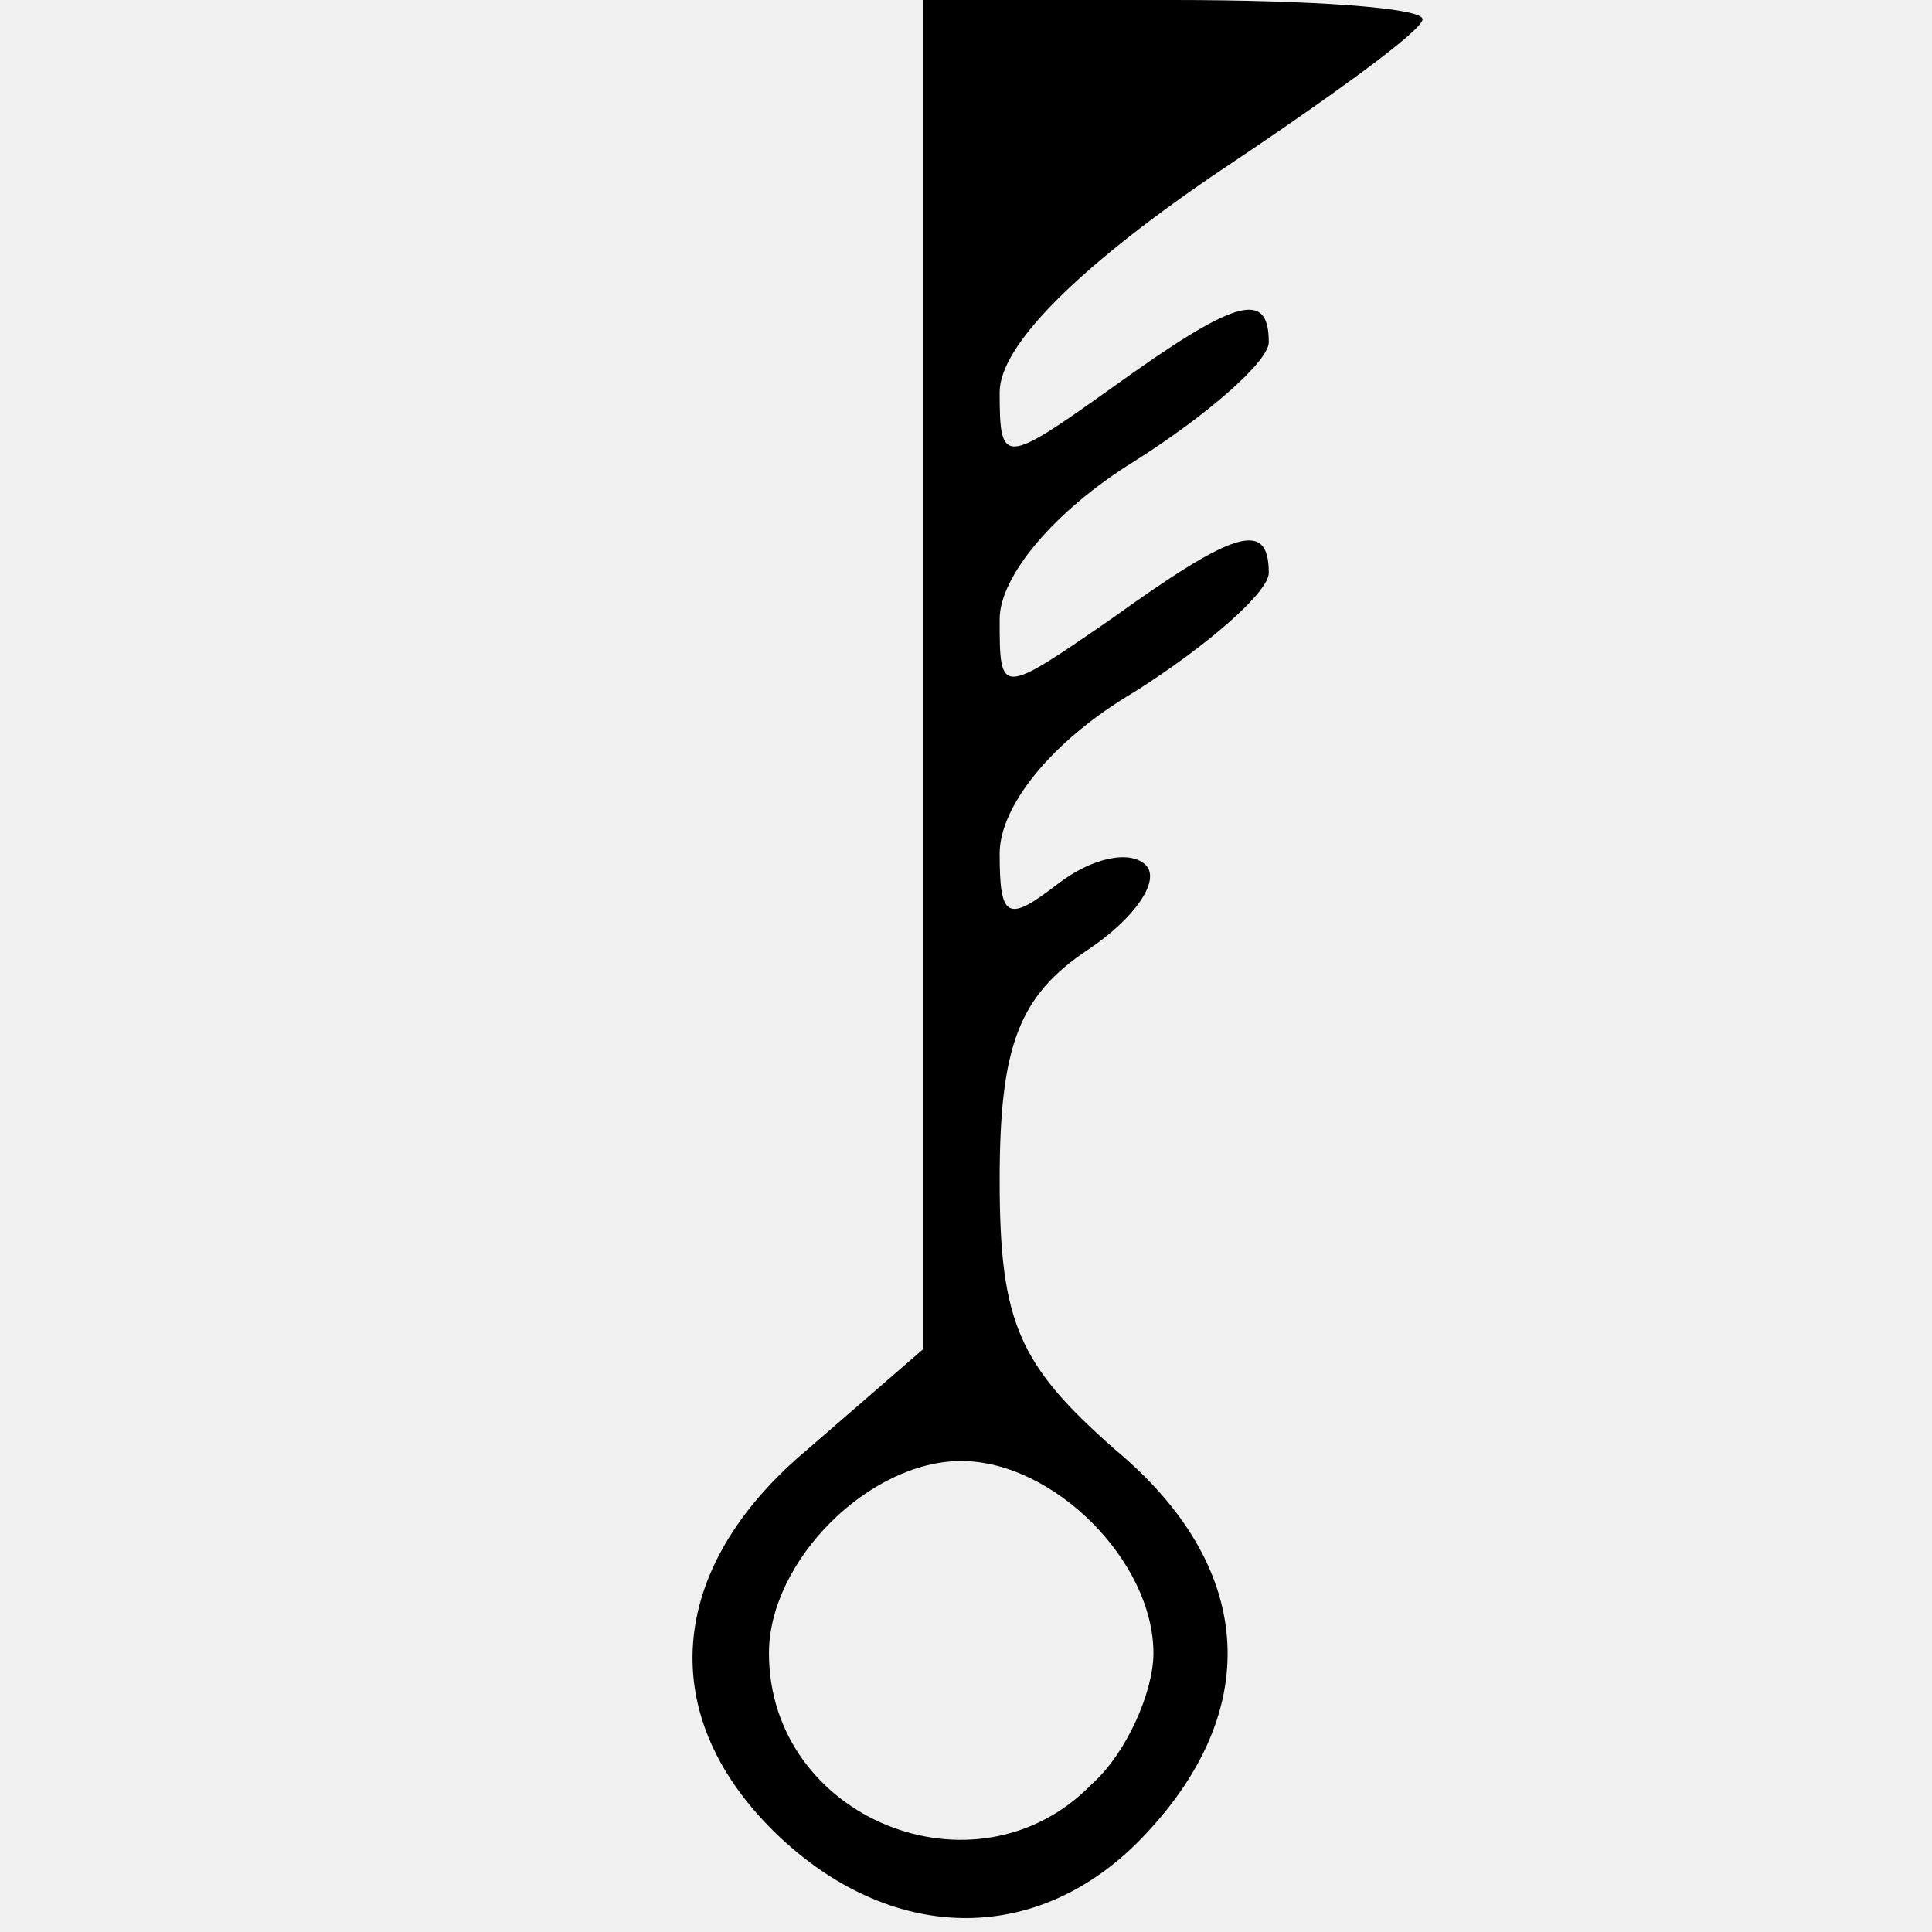
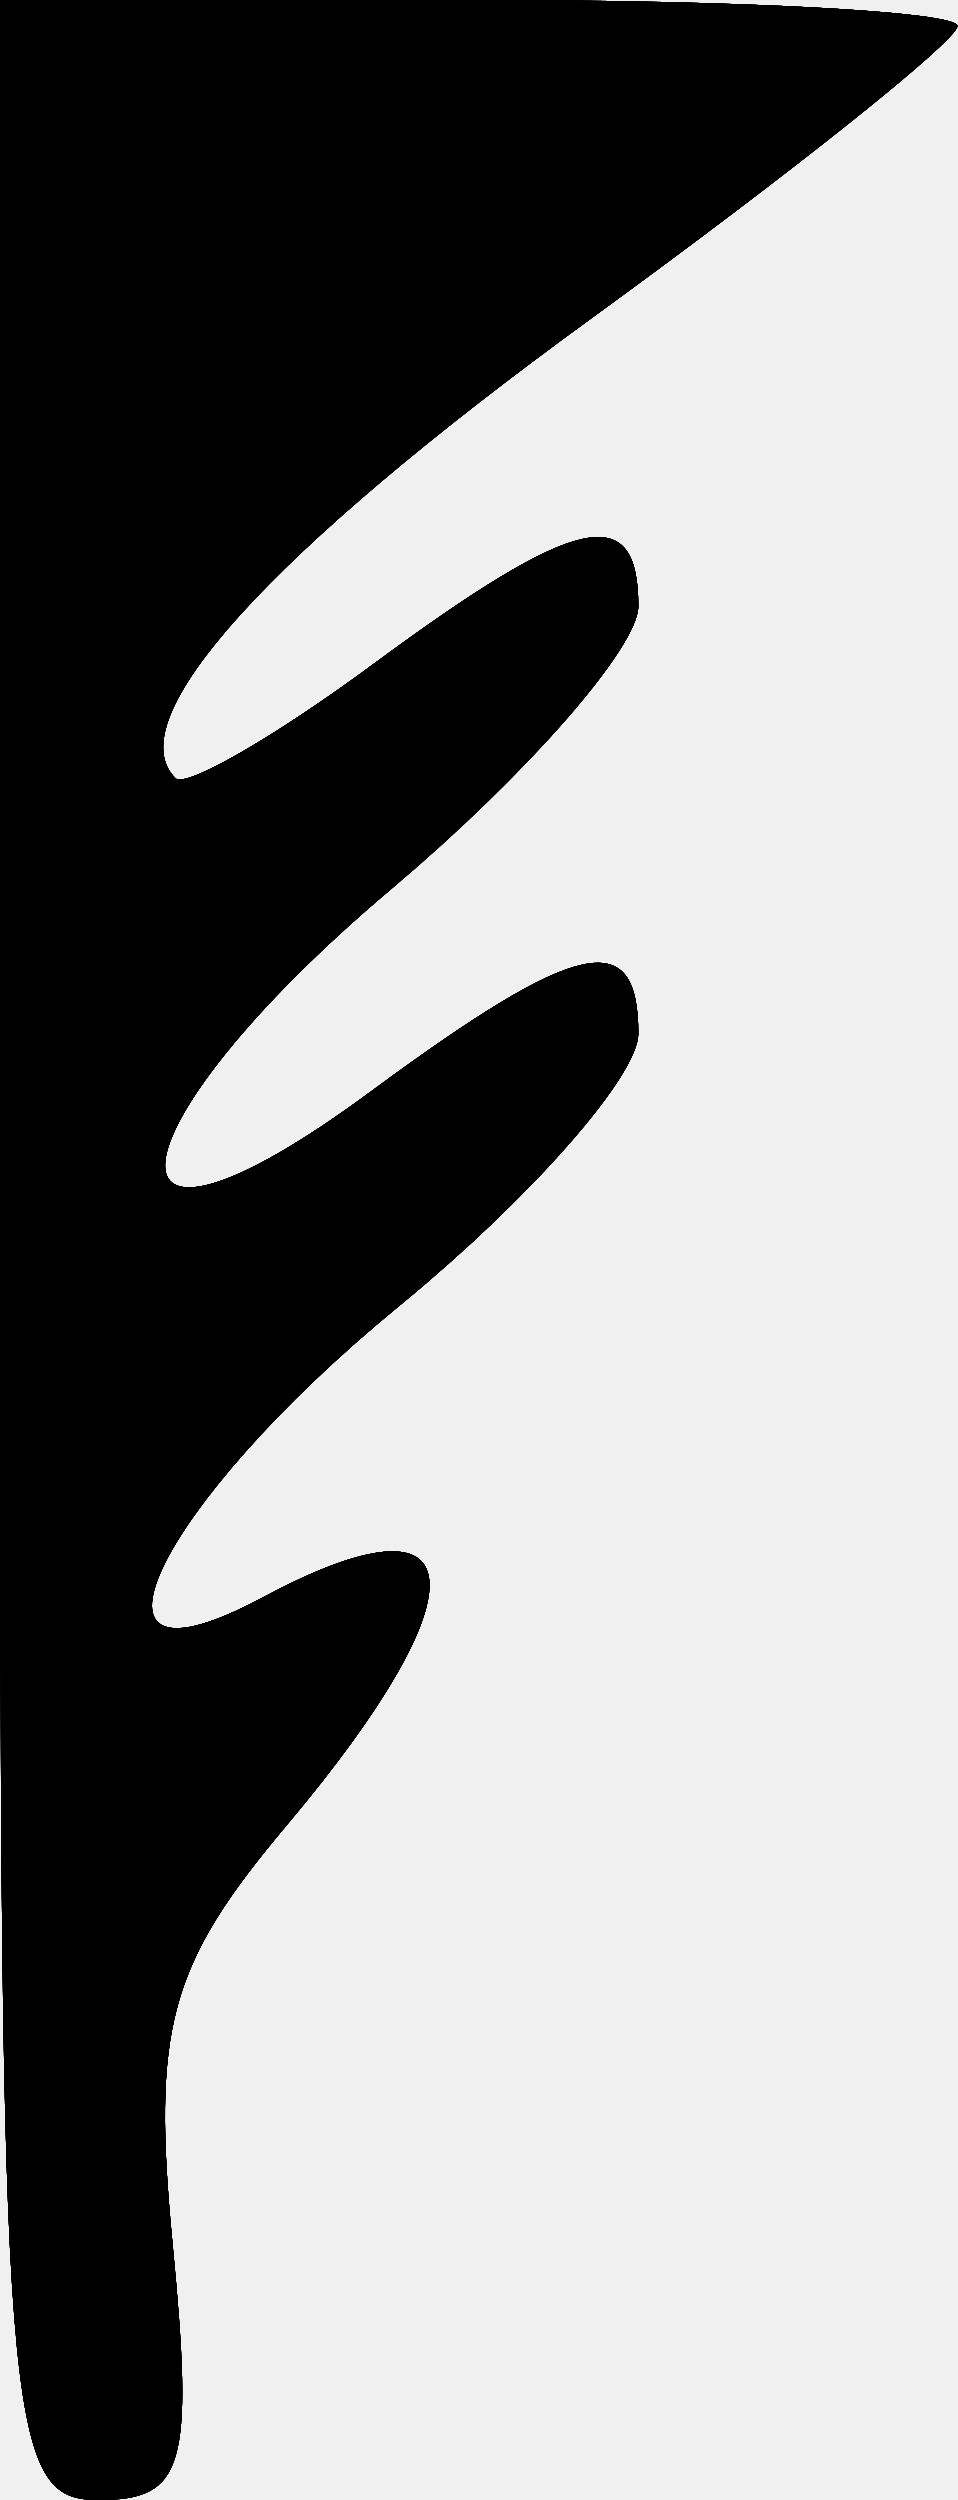
- <svg xmlns="http://www.w3.org/2000/svg" width="67" height="67" viewBox="0 0 67 67" fill="none">
-   <g clip-path="url(#clip0_9_31)">
-     <path d="M40.667 0L32 0V23.467L32 46.8L28 50.267C23.067 54.4 22.667 59.6 27.067 63.733C31.067 67.467 36.133 67.467 39.733 63.6C43.867 59.2 43.467 54.267 38.667 50.267C35.333 47.333 34.667 45.867 34.667 40.933C34.667 36.267 35.333 34.533 37.733 32.933C39.333 31.867 40.267 30.533 39.733 30C39.2 29.467 37.867 29.733 36.667 30.667C34.933 32 34.667 31.867 34.667 29.6C34.667 28 36.4 25.733 39.333 24C41.867 22.4 44 20.533 44 19.867C44 18 42.8 18.4 38.533 21.467C34.667 24.133 34.667 24.133 34.667 21.467C34.667 20 36.533 17.733 39.333 16C41.867 14.4 44 12.533 44 11.867C44 10 42.8 10.4 38.533 13.467C34.8 16.133 34.667 16.133 34.667 13.6C34.667 12 37.333 9.333 42 6.133C46 3.467 49.333 1.067 49.333 0.667C49.333 0.267 45.467 0 40.667 0ZM37.867 61.867C33.867 66 26.667 63.067 26.667 57.333C26.667 54.133 30.133 50.667 33.333 50.667C36.533 50.667 40 54.133 40 57.333C40 58.667 39.067 60.8 37.867 61.867Z" fill="black" />
-   </g>
-   <defs>
-     <clipPath id="clip0_9_31">
-       <rect width="66.667" height="66.667" fill="white" transform="translate(66.6667) rotate(90)" />
-     </clipPath>
-   </defs>
+ <svg xmlns="http://www.w3.org/2000/svg" width="18" height="47" viewBox="0 0 18 47" fill="none">
+   <path fill-rule="evenodd" clip-rule="evenodd" d="M0 23.5C0 45.713 0.102 47 1.853 47C3.464 47 3.646 46.372 3.246 42.205C2.853 38.115 3.169 36.953 5.392 34.31C9.144 29.852 8.934 27.895 4.934 30.035C1.133 32.069 2.879 28.34 7.5 24.554C9.975 22.525 12 20.221 12 19.433C12 17.396 10.874 17.642 6.955 20.533C1.593 24.489 1.927 21.294 7.355 16.712C9.91 14.556 12 12.164 12 11.396C12 9.404 10.857 9.654 7.016 12.488C5.161 13.857 3.488 14.821 3.298 14.631C2.205 13.539 5.035 10.408 11.106 5.992C14.898 3.234 18 0.758 18 0.489C18 0.22 13.95 0 9 0H0V23.5Z" fill="black" />
+   <path fill-rule="evenodd" clip-rule="evenodd" d="M0 23.5C0 45.713 0.102 47 1.853 47C3.464 47 3.646 46.372 3.246 42.205C2.853 38.115 3.169 36.953 5.392 34.31C9.144 29.852 8.934 27.895 4.934 30.035C1.133 32.069 2.879 28.34 7.5 24.554C9.975 22.525 12 20.221 12 19.433C12 17.396 10.874 17.642 6.955 20.533C1.593 24.489 1.927 21.294 7.355 16.712C9.91 14.556 12 12.164 12 11.396C12 9.404 10.857 9.654 7.016 12.488C5.161 13.857 3.488 14.821 3.298 14.631C2.205 13.539 5.035 10.408 11.106 5.992C14.898 3.234 18 0.758 18 0.489C18 0.22 13.95 0 9 0H0V23.5Z" fill="black" />
+   <path fill-rule="evenodd" clip-rule="evenodd" d="M0 23.5C0 45.713 0.102 47 1.853 47C3.464 47 3.646 46.372 3.246 42.205C2.853 38.115 3.169 36.953 5.392 34.31C9.144 29.852 8.934 27.895 4.934 30.035C1.133 32.069 2.879 28.34 7.5 24.554C9.975 22.525 12 20.221 12 19.433C12 17.396 10.874 17.642 6.955 20.533C1.593 24.489 1.927 21.294 7.355 16.712C9.91 14.556 12 12.164 12 11.396C12 9.404 10.857 9.654 7.016 12.488C5.161 13.857 3.488 14.821 3.298 14.631C2.205 13.539 5.035 10.408 11.106 5.992C14.898 3.234 18 0.758 18 0.489C18 0.22 13.95 0 9 0H0V23.5Z" fill="black" />
+   <path fill-rule="evenodd" clip-rule="evenodd" d="M0 23.5C0 45.713 0.102 47 1.853 47C3.464 47 3.646 46.372 3.246 42.205C2.853 38.115 3.169 36.953 5.392 34.31C9.144 29.852 8.934 27.895 4.934 30.035C1.133 32.069 2.879 28.34 7.5 24.554C9.975 22.525 12 20.221 12 19.433C12 17.396 10.874 17.642 6.955 20.533C1.593 24.489 1.927 21.294 7.355 16.712C9.91 14.556 12 12.164 12 11.396C12 9.404 10.857 9.654 7.016 12.488C5.161 13.857 3.488 14.821 3.298 14.631C2.205 13.539 5.035 10.408 11.106 5.992C14.898 3.234 18 0.758 18 0.489C18 0.22 13.95 0 9 0H0V23.5Z" fill="black" />
+   <path fill-rule="evenodd" clip-rule="evenodd" d="M0 23.5C0 45.713 0.102 47 1.853 47C3.464 47 3.646 46.372 3.246 42.205C2.853 38.115 3.169 36.953 5.392 34.31C9.144 29.852 8.934 27.895 4.934 30.035C1.133 32.069 2.879 28.34 7.5 24.554C9.975 22.525 12 20.221 12 19.433C12 17.396 10.874 17.642 6.955 20.533C1.593 24.489 1.927 21.294 7.355 16.712C9.91 14.556 12 12.164 12 11.396C12 9.404 10.857 9.654 7.016 12.488C5.161 13.857 3.488 14.821 3.298 14.631C2.205 13.539 5.035 10.408 11.106 5.992C14.898 3.234 18 0.758 18 0.489C18 0.22 13.95 0 9 0H0V23.5Z" fill="black" />
+   <path fill-rule="evenodd" clip-rule="evenodd" d="M0 23.5C0 45.713 0.102 47 1.853 47C3.464 47 3.646 46.372 3.246 42.205C2.853 38.115 3.169 36.953 5.392 34.31C9.144 29.852 8.934 27.895 4.934 30.035C1.133 32.069 2.879 28.34 7.5 24.554C9.975 22.525 12 20.221 12 19.433C12 17.396 10.874 17.642 6.955 20.533C1.593 24.489 1.927 21.294 7.355 16.712C9.91 14.556 12 12.164 12 11.396C12 9.404 10.857 9.654 7.016 12.488C5.161 13.857 3.488 14.821 3.298 14.631C2.205 13.539 5.035 10.408 11.106 5.992C14.898 3.234 18 0.758 18 0.489C18 0.22 13.95 0 9 0H0V23.5Z" fill="black" />
+   <path fill-rule="evenodd" clip-rule="evenodd" d="M0 23.5C0 45.713 0.102 47 1.853 47C3.464 47 3.646 46.372 3.246 42.205C2.853 38.115 3.169 36.953 5.392 34.31C9.144 29.852 8.934 27.895 4.934 30.035C1.133 32.069 2.879 28.34 7.5 24.554C9.975 22.525 12 20.221 12 19.433C12 17.396 10.874 17.642 6.955 20.533C1.593 24.489 1.927 21.294 7.355 16.712C9.91 14.556 12 12.164 12 11.396C12 9.404 10.857 9.654 7.016 12.488C5.161 13.857 3.488 14.821 3.298 14.631C2.205 13.539 5.035 10.408 11.106 5.992C14.898 3.234 18 0.758 18 0.489C18 0.22 13.95 0 9 0H0V23.5Z" fill="black" />
+   <path fill-rule="evenodd" clip-rule="evenodd" d="M0 23.5C0 45.713 0.102 47 1.853 47C3.464 47 3.646 46.372 3.246 42.205C2.853 38.115 3.169 36.953 5.392 34.31C9.144 29.852 8.934 27.895 4.934 30.035C1.133 32.069 2.879 28.34 7.5 24.554C9.975 22.525 12 20.221 12 19.433C12 17.396 10.874 17.642 6.955 20.533C1.593 24.489 1.927 21.294 7.355 16.712C9.91 14.556 12 12.164 12 11.396C12 9.404 10.857 9.654 7.016 12.488C5.161 13.857 3.488 14.821 3.298 14.631C2.205 13.539 5.035 10.408 11.106 5.992C14.898 3.234 18 0.758 18 0.489C18 0.22 13.95 0 9 0H0V23.5Z" fill="black" />
</svg>
